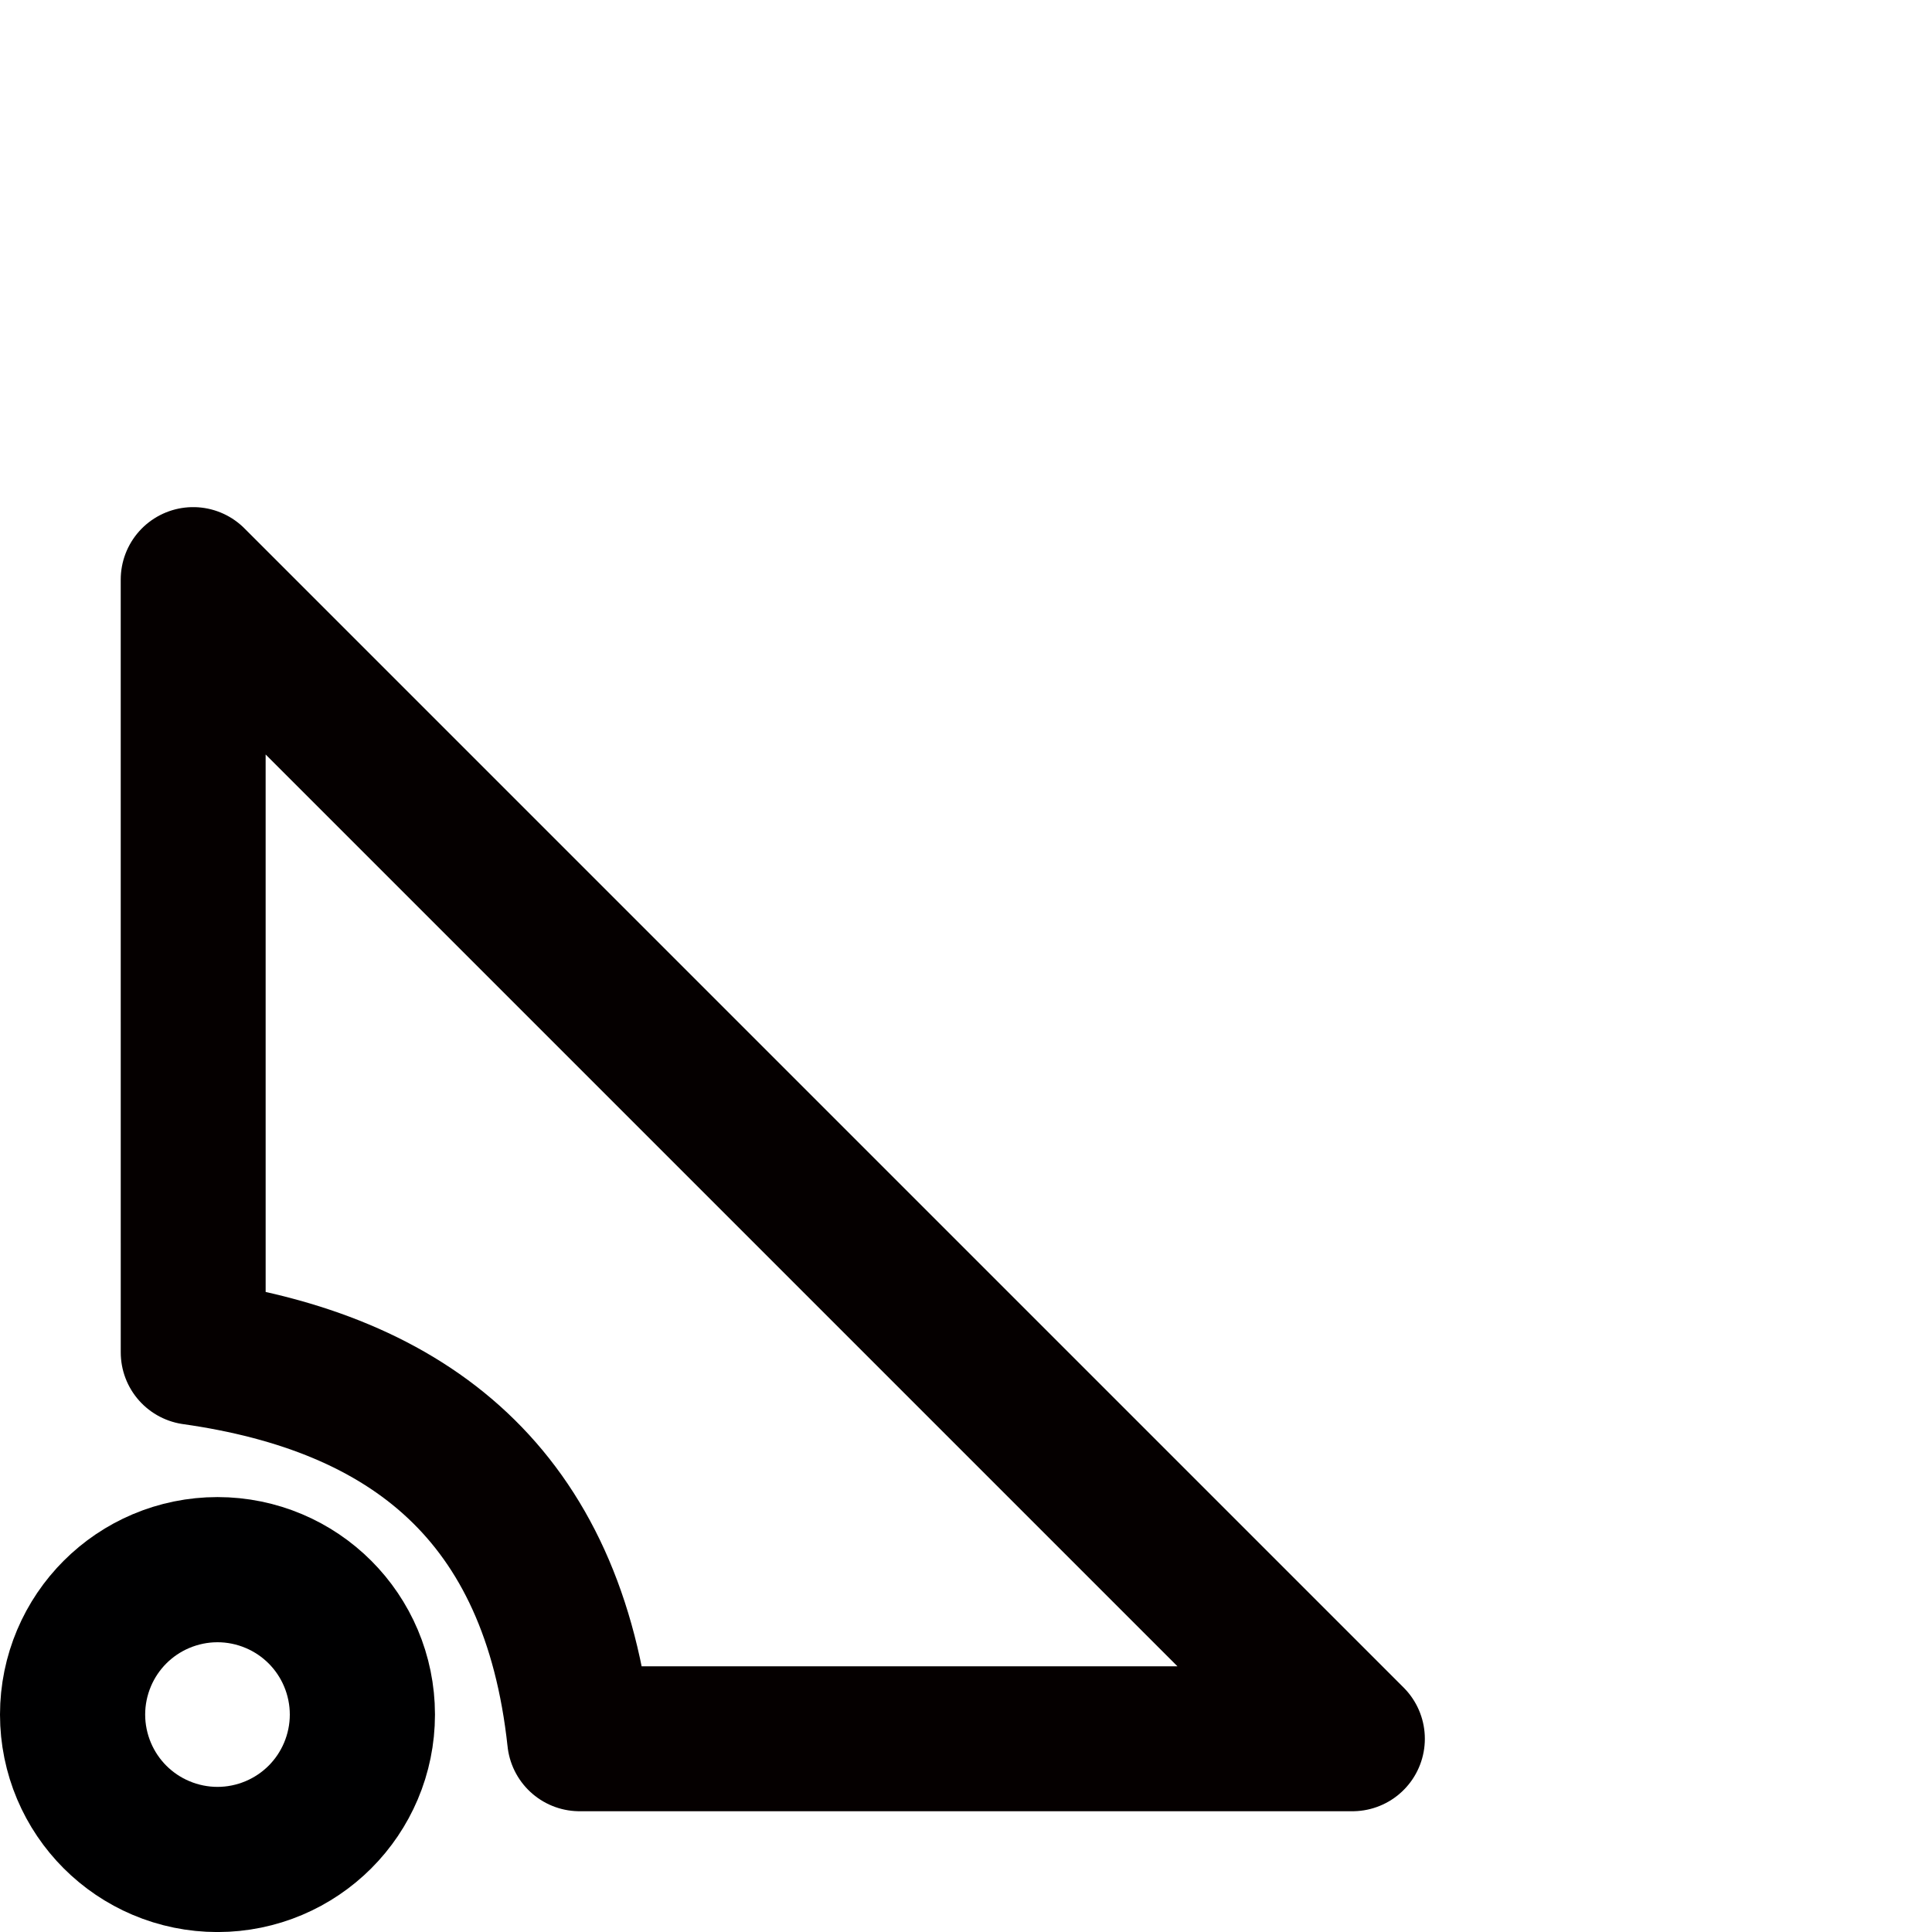
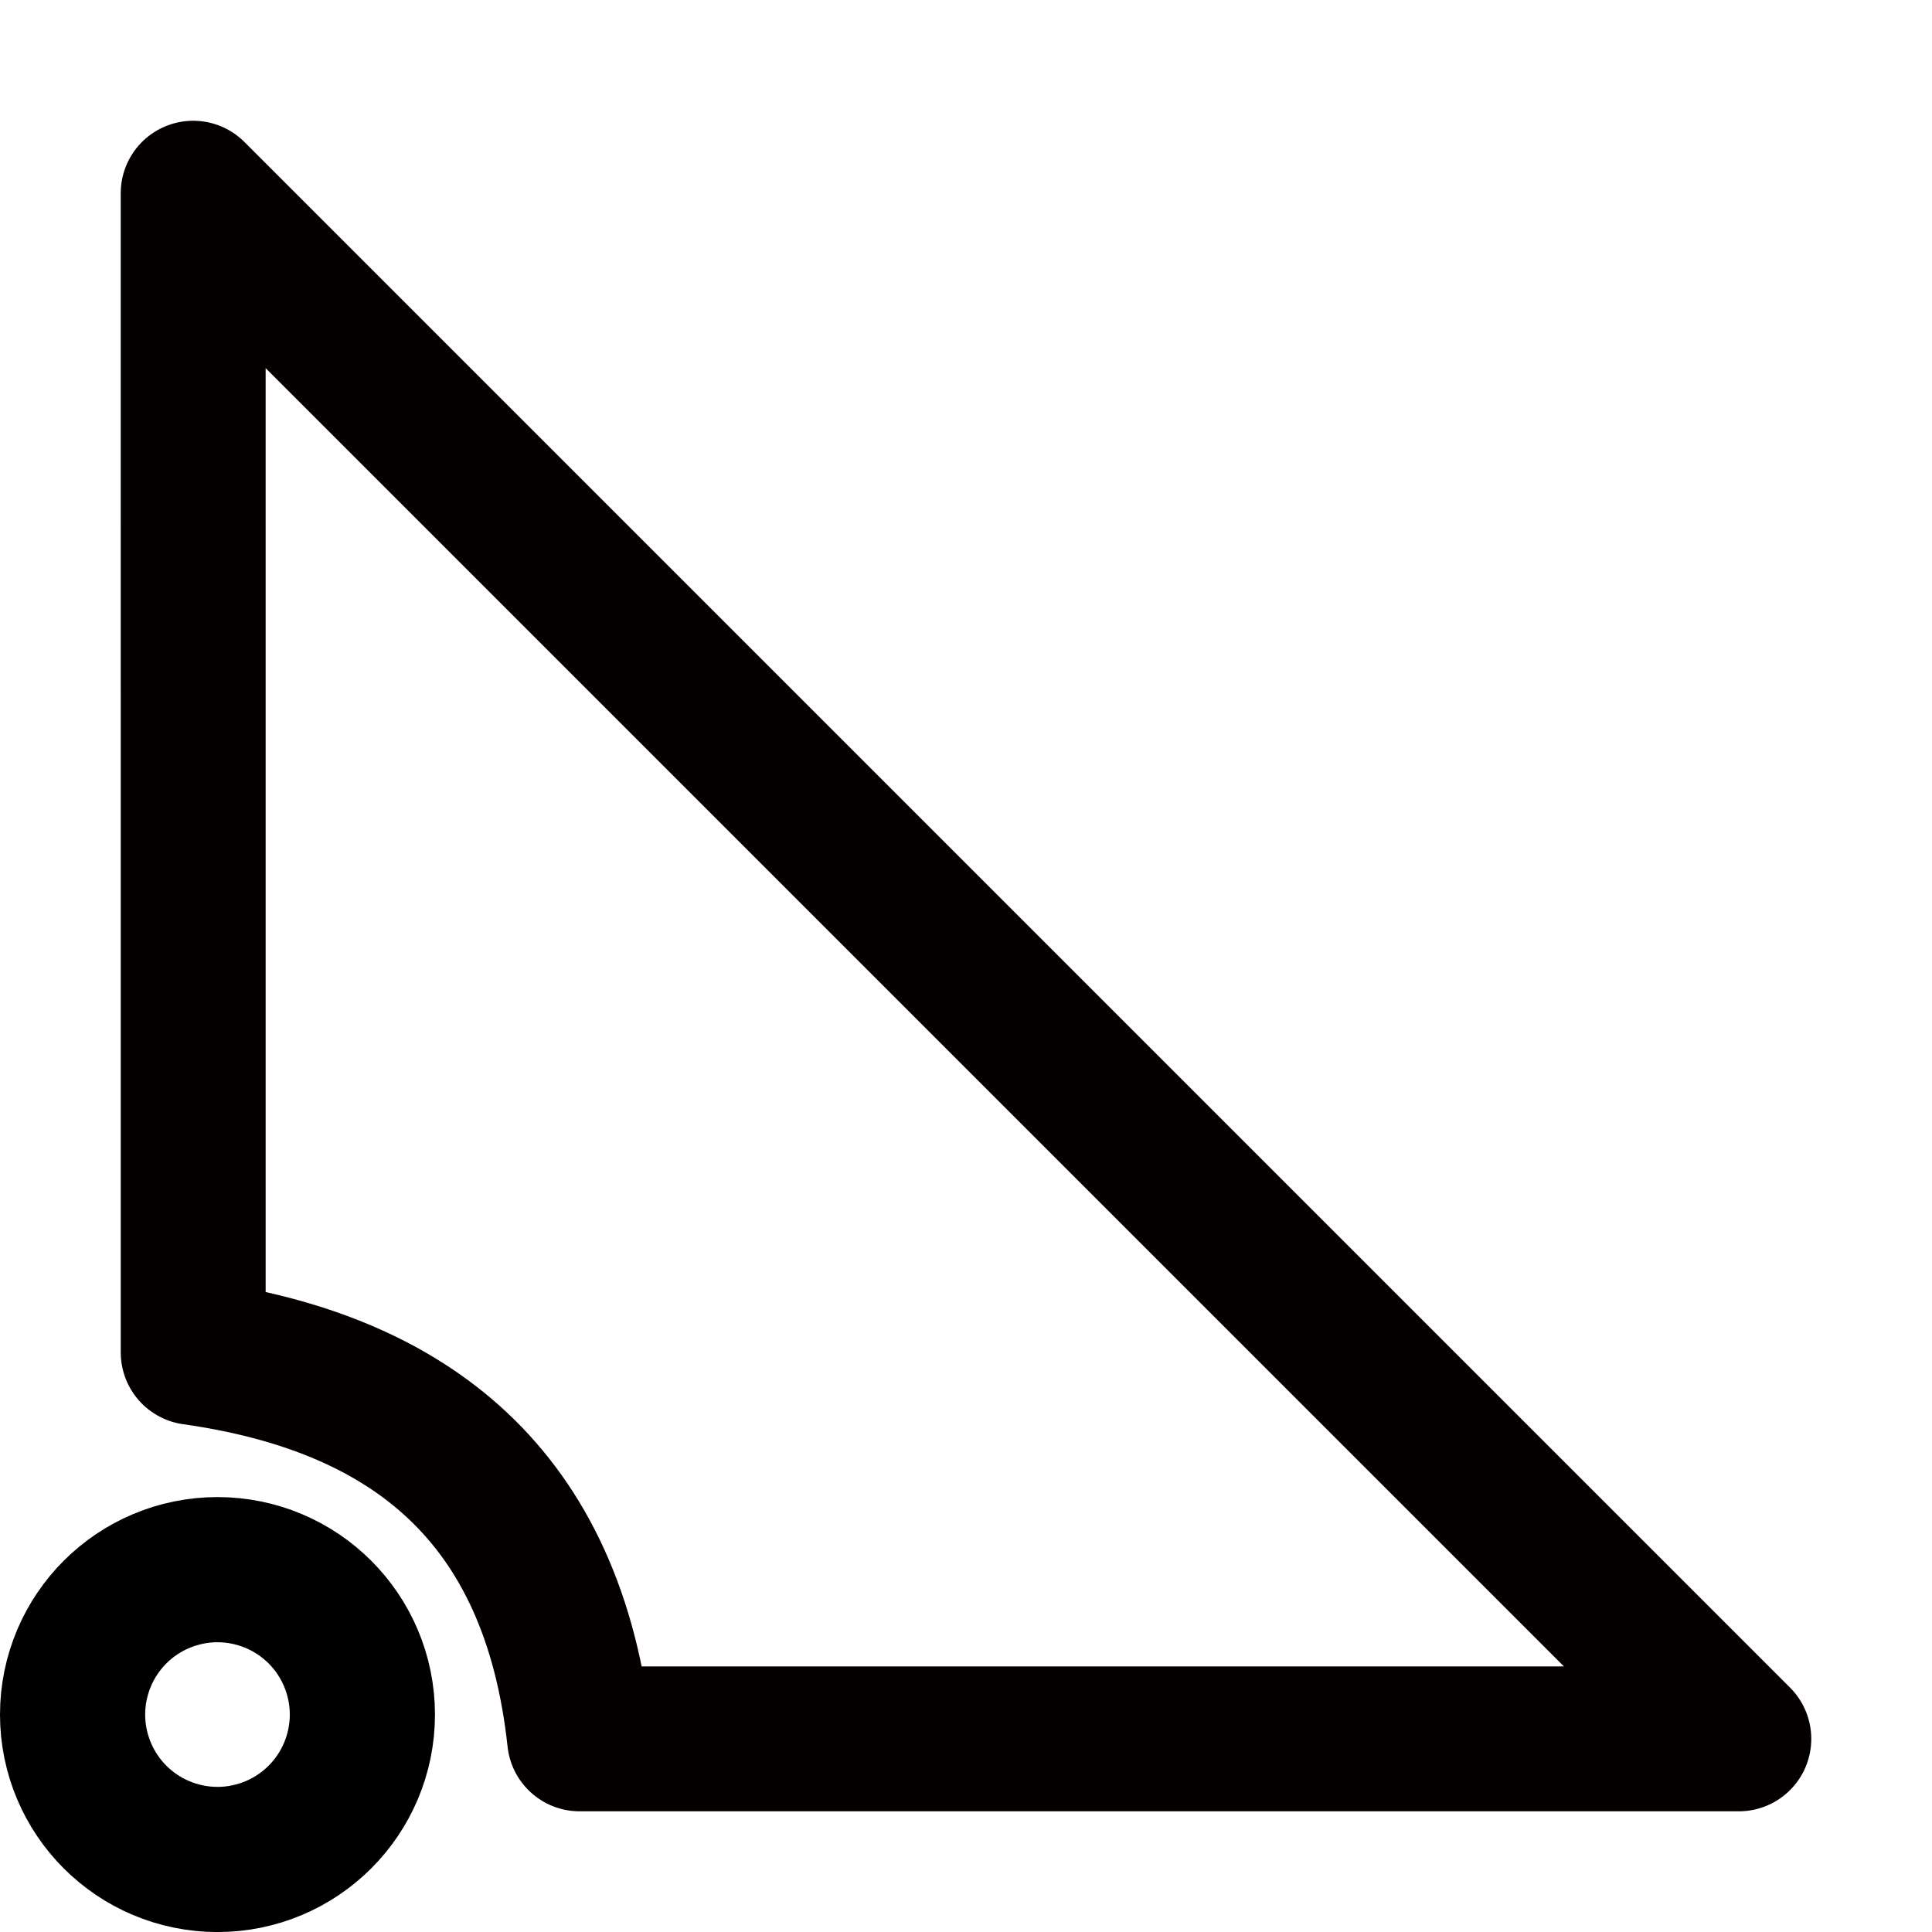
<svg xmlns="http://www.w3.org/2000/svg" width="1e3" height="1e3" version="1.1" viewBox="0 0 264.58 264.58">
  <g transform="translate(0 -32.417)" fill="none">
    <ellipse cx="29.784" cy="267.22" rx="9.94" ry="9.94" stroke="#000001" stroke-miterlimit="2" stroke-width="39.688" style="paint-order:normal" />
-     <path d="m26.458 217.62c29.624 4.192 49.309 19.492 52.917 52.917h105.83l-158.75-158.75z" stroke="#050000" stroke-linecap="round" stroke-linejoin="round" stroke-width="19.844" />
+     <path d="m26.458 217.63c29.624 4.192 49.309 19.492 52.917 52.917h158.75l-211.67-211.67z" stroke="#050000" stroke-linecap="round" stroke-linejoin="round" stroke-width="19.844" />
  </g>
</svg>
